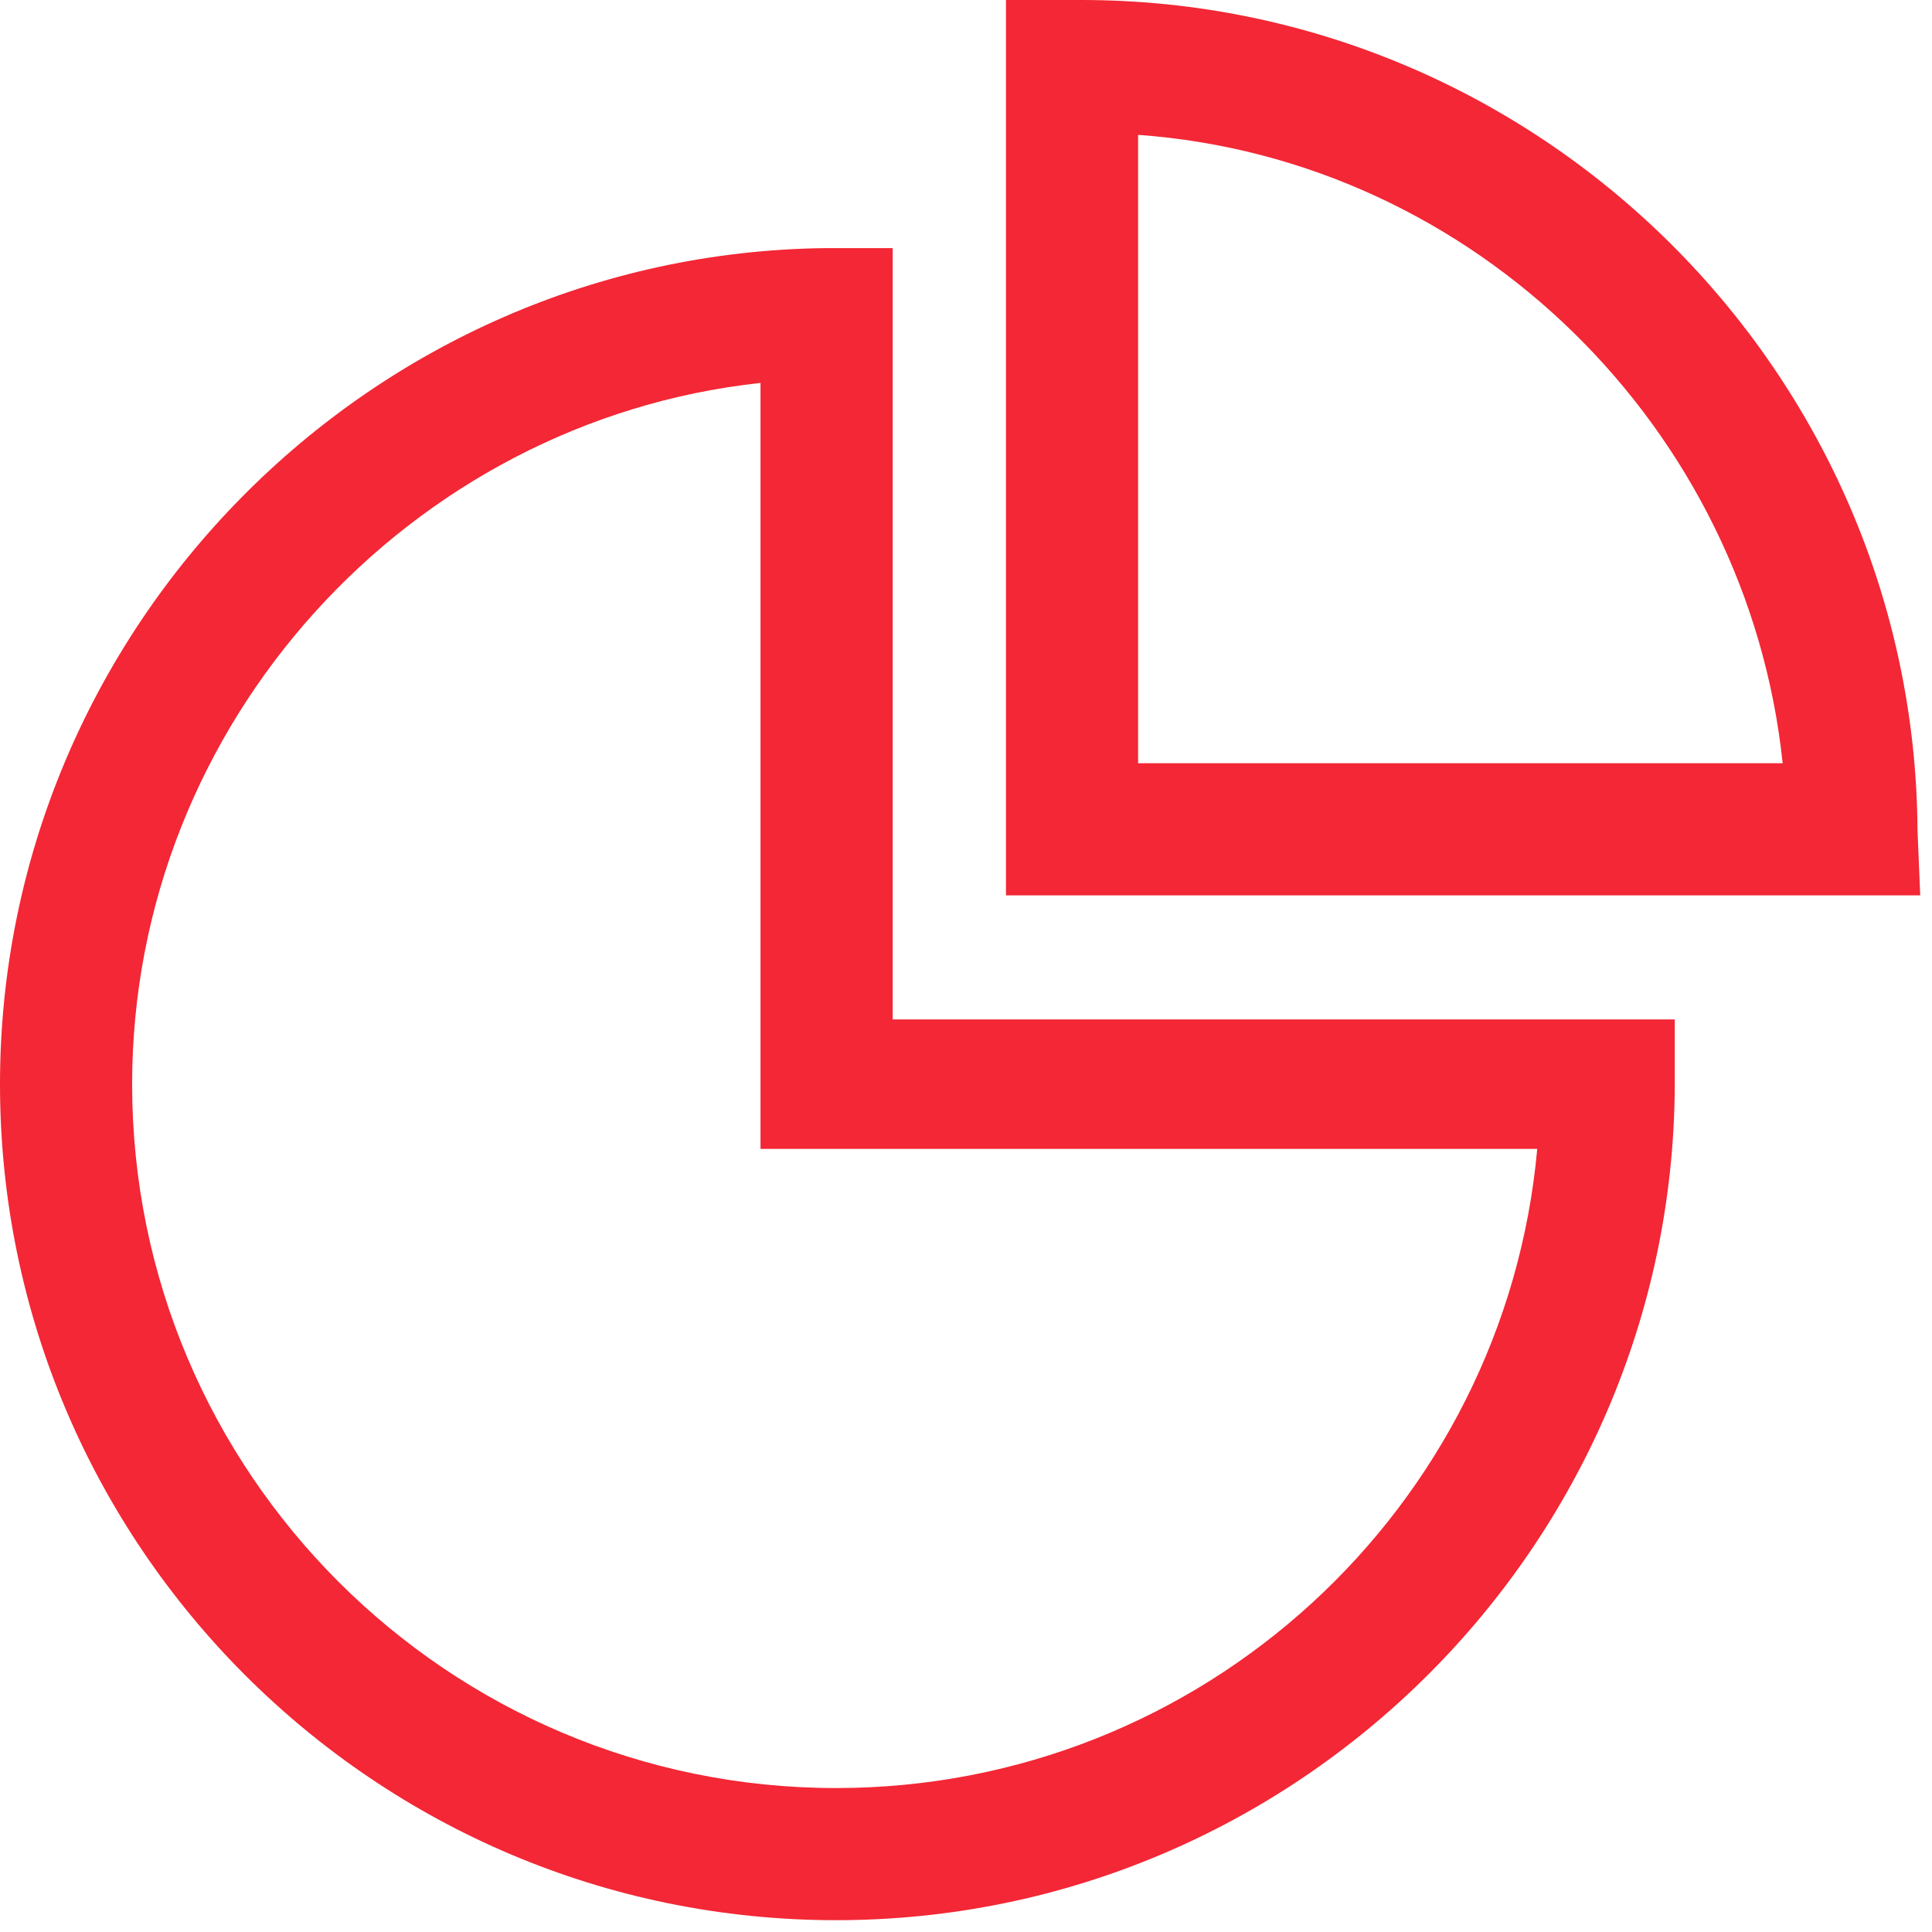
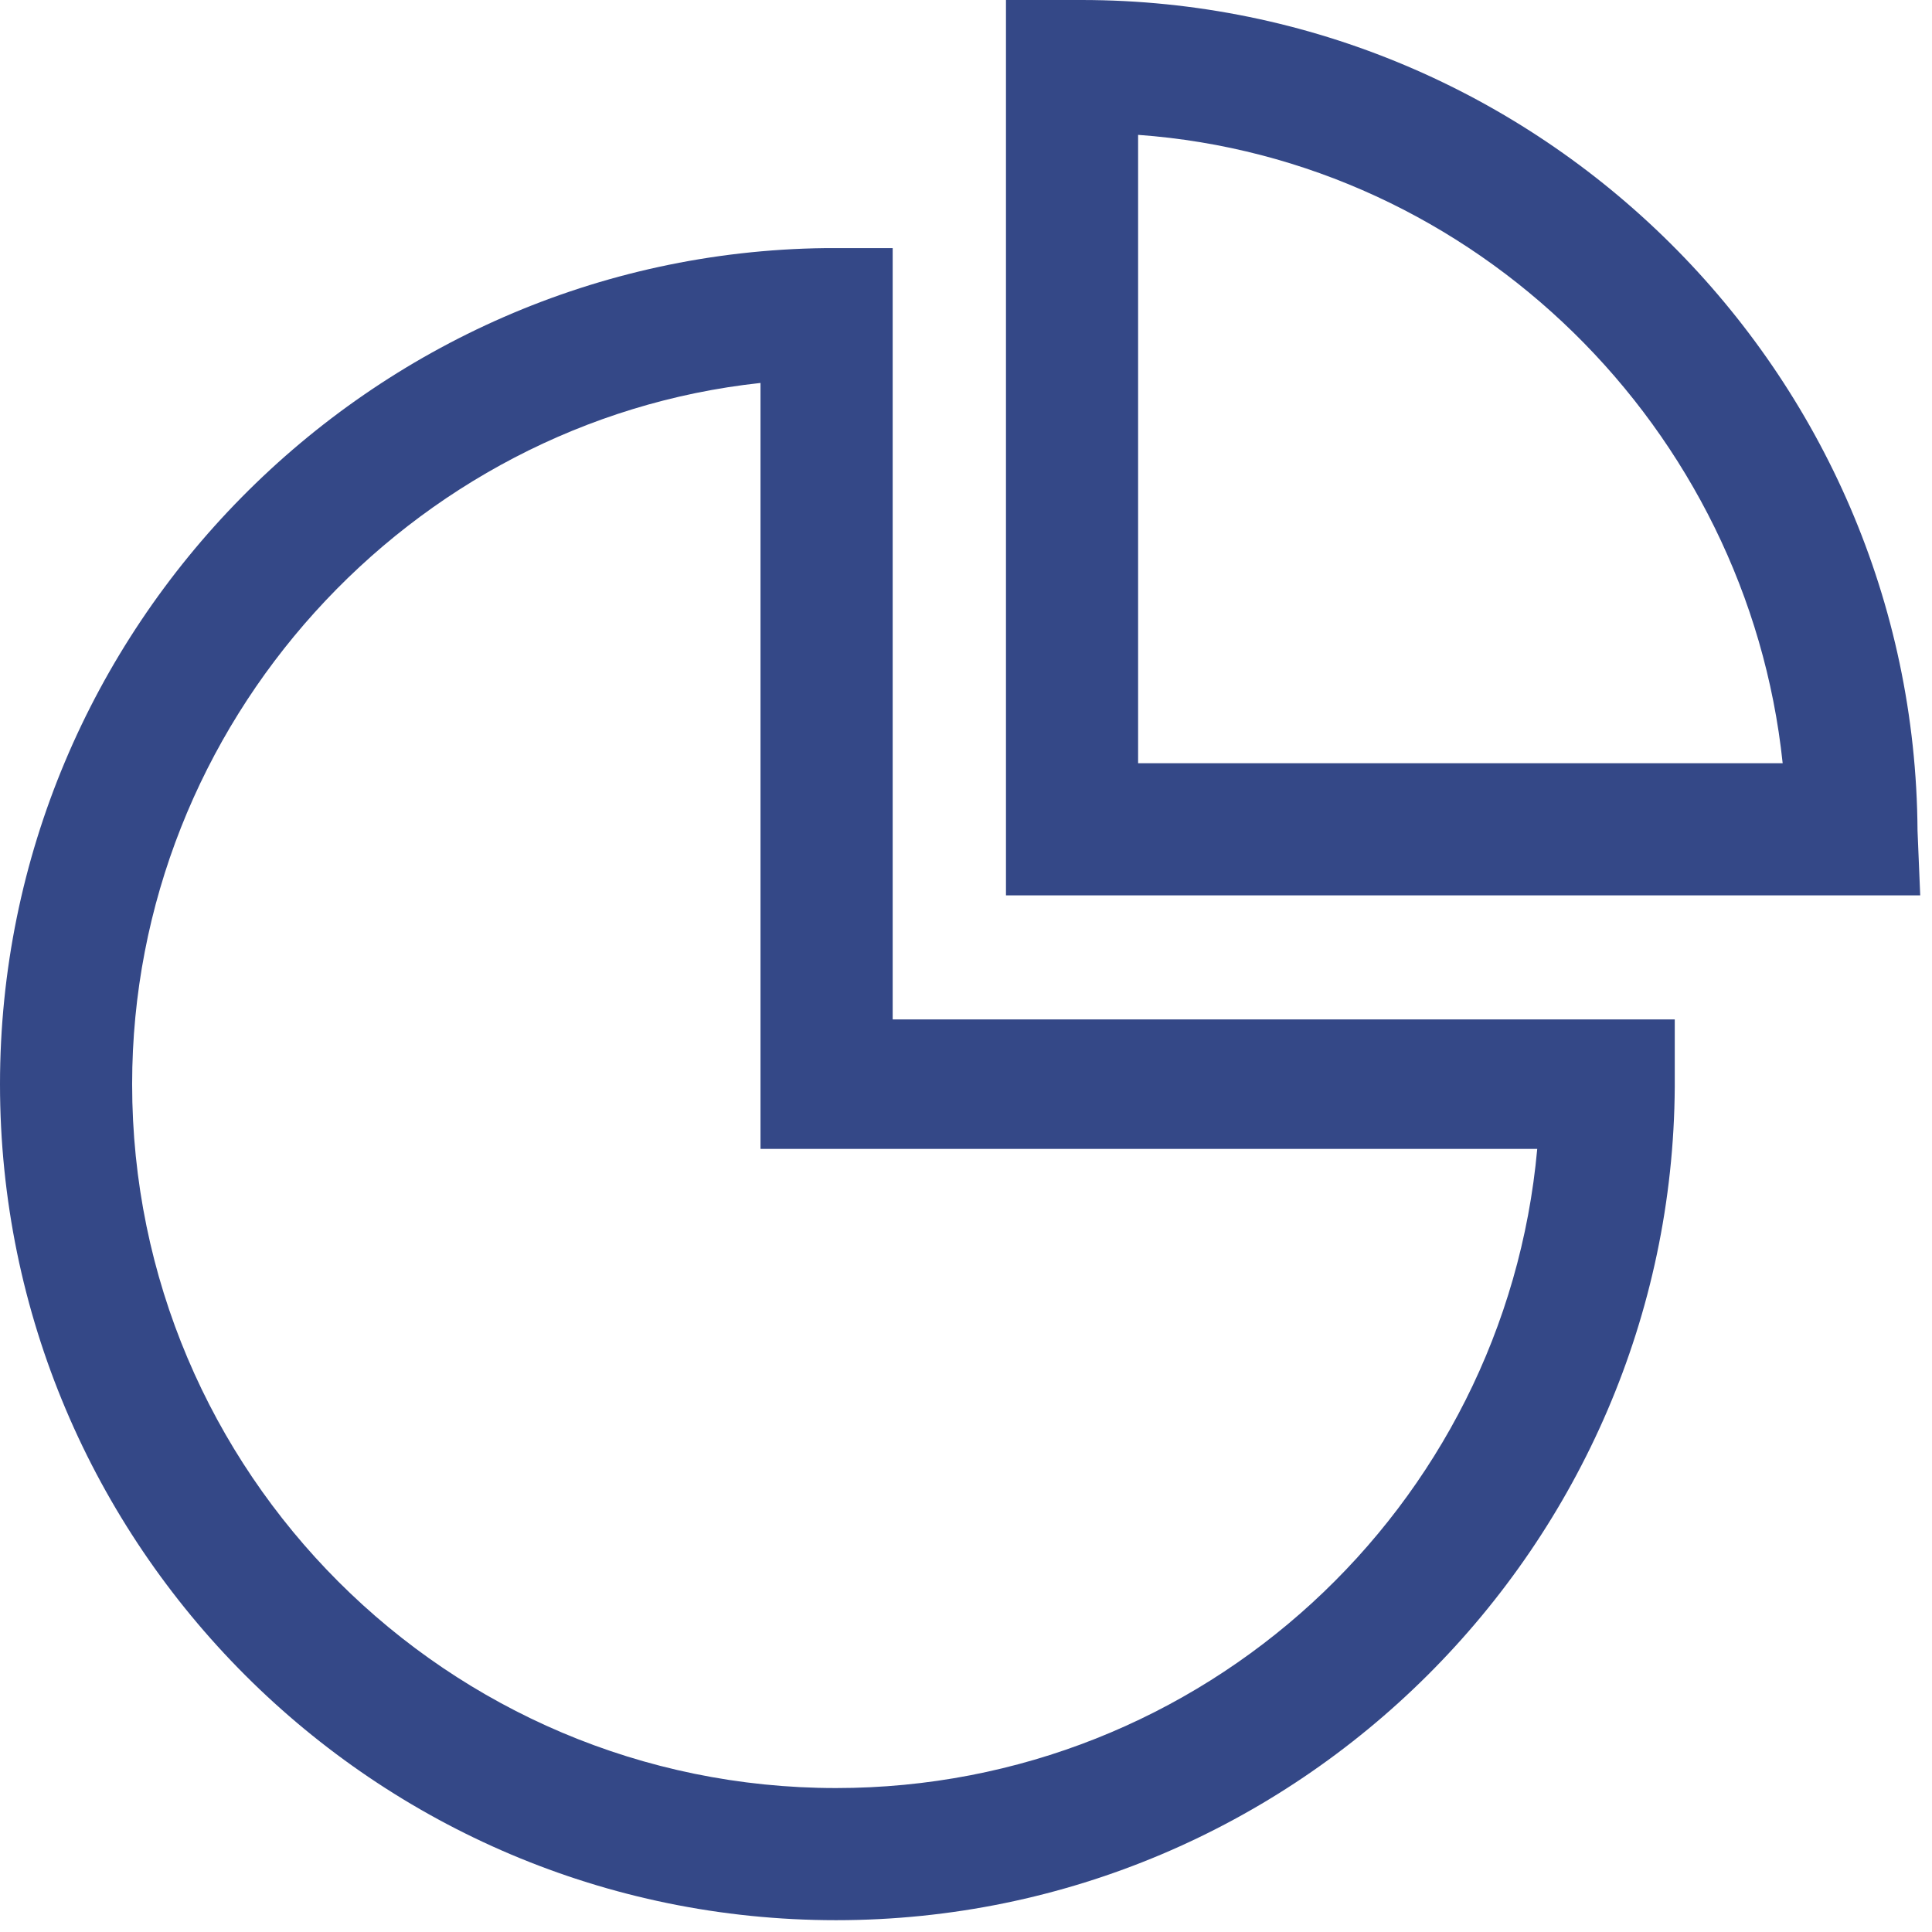
<svg xmlns="http://www.w3.org/2000/svg" width="61" height="61" viewBox="0 0 61 61" fill="none">
-   <path d="M26.397 60.627C11.836 60.627 0 48.791 0 34.231C0 19.84 11.666 8.004 26.056 7.834H28.185V32.187H52.878V34.316C52.793 48.791 40.957 60.627 26.397 60.627ZM24.012 12.091C12.943 13.284 4.172 22.82 4.172 34.231C4.172 46.492 14.135 56.455 26.397 56.455C37.977 56.455 47.514 47.599 48.536 36.274H24.012V12.091Z" fill="#F32735" />
-   <path d="M60.628 28.27H31.762V0H33.891C33.976 0 34.061 0 34.146 0C48.621 0 60.457 11.751 60.543 26.226L60.628 28.27ZM35.934 24.098H56.285C55.178 13.539 46.578 5.024 35.934 4.258V24.098Z" fill="#F32735" />
+   <path d="M26.397 60.627C11.836 60.627 0 48.791 0 34.231C0 19.84 11.666 8.004 26.056 7.834H28.185V32.187H52.878V34.316C52.793 48.791 40.957 60.627 26.397 60.627ZM24.012 12.091C12.943 13.284 4.172 22.82 4.172 34.231C4.172 46.492 14.135 56.455 26.397 56.455C37.977 56.455 47.514 47.599 48.536 36.274H24.012V12.091Z" fill="#344887" />
+   <path d="M60.628 28.27H31.762V0H33.891C33.976 0 34.061 0 34.146 0C48.621 0 60.457 11.751 60.543 26.226L60.628 28.27ZM35.934 24.098H56.285C55.178 13.539 46.578 5.024 35.934 4.258V24.098Z" fill="#344887" />
</svg>
